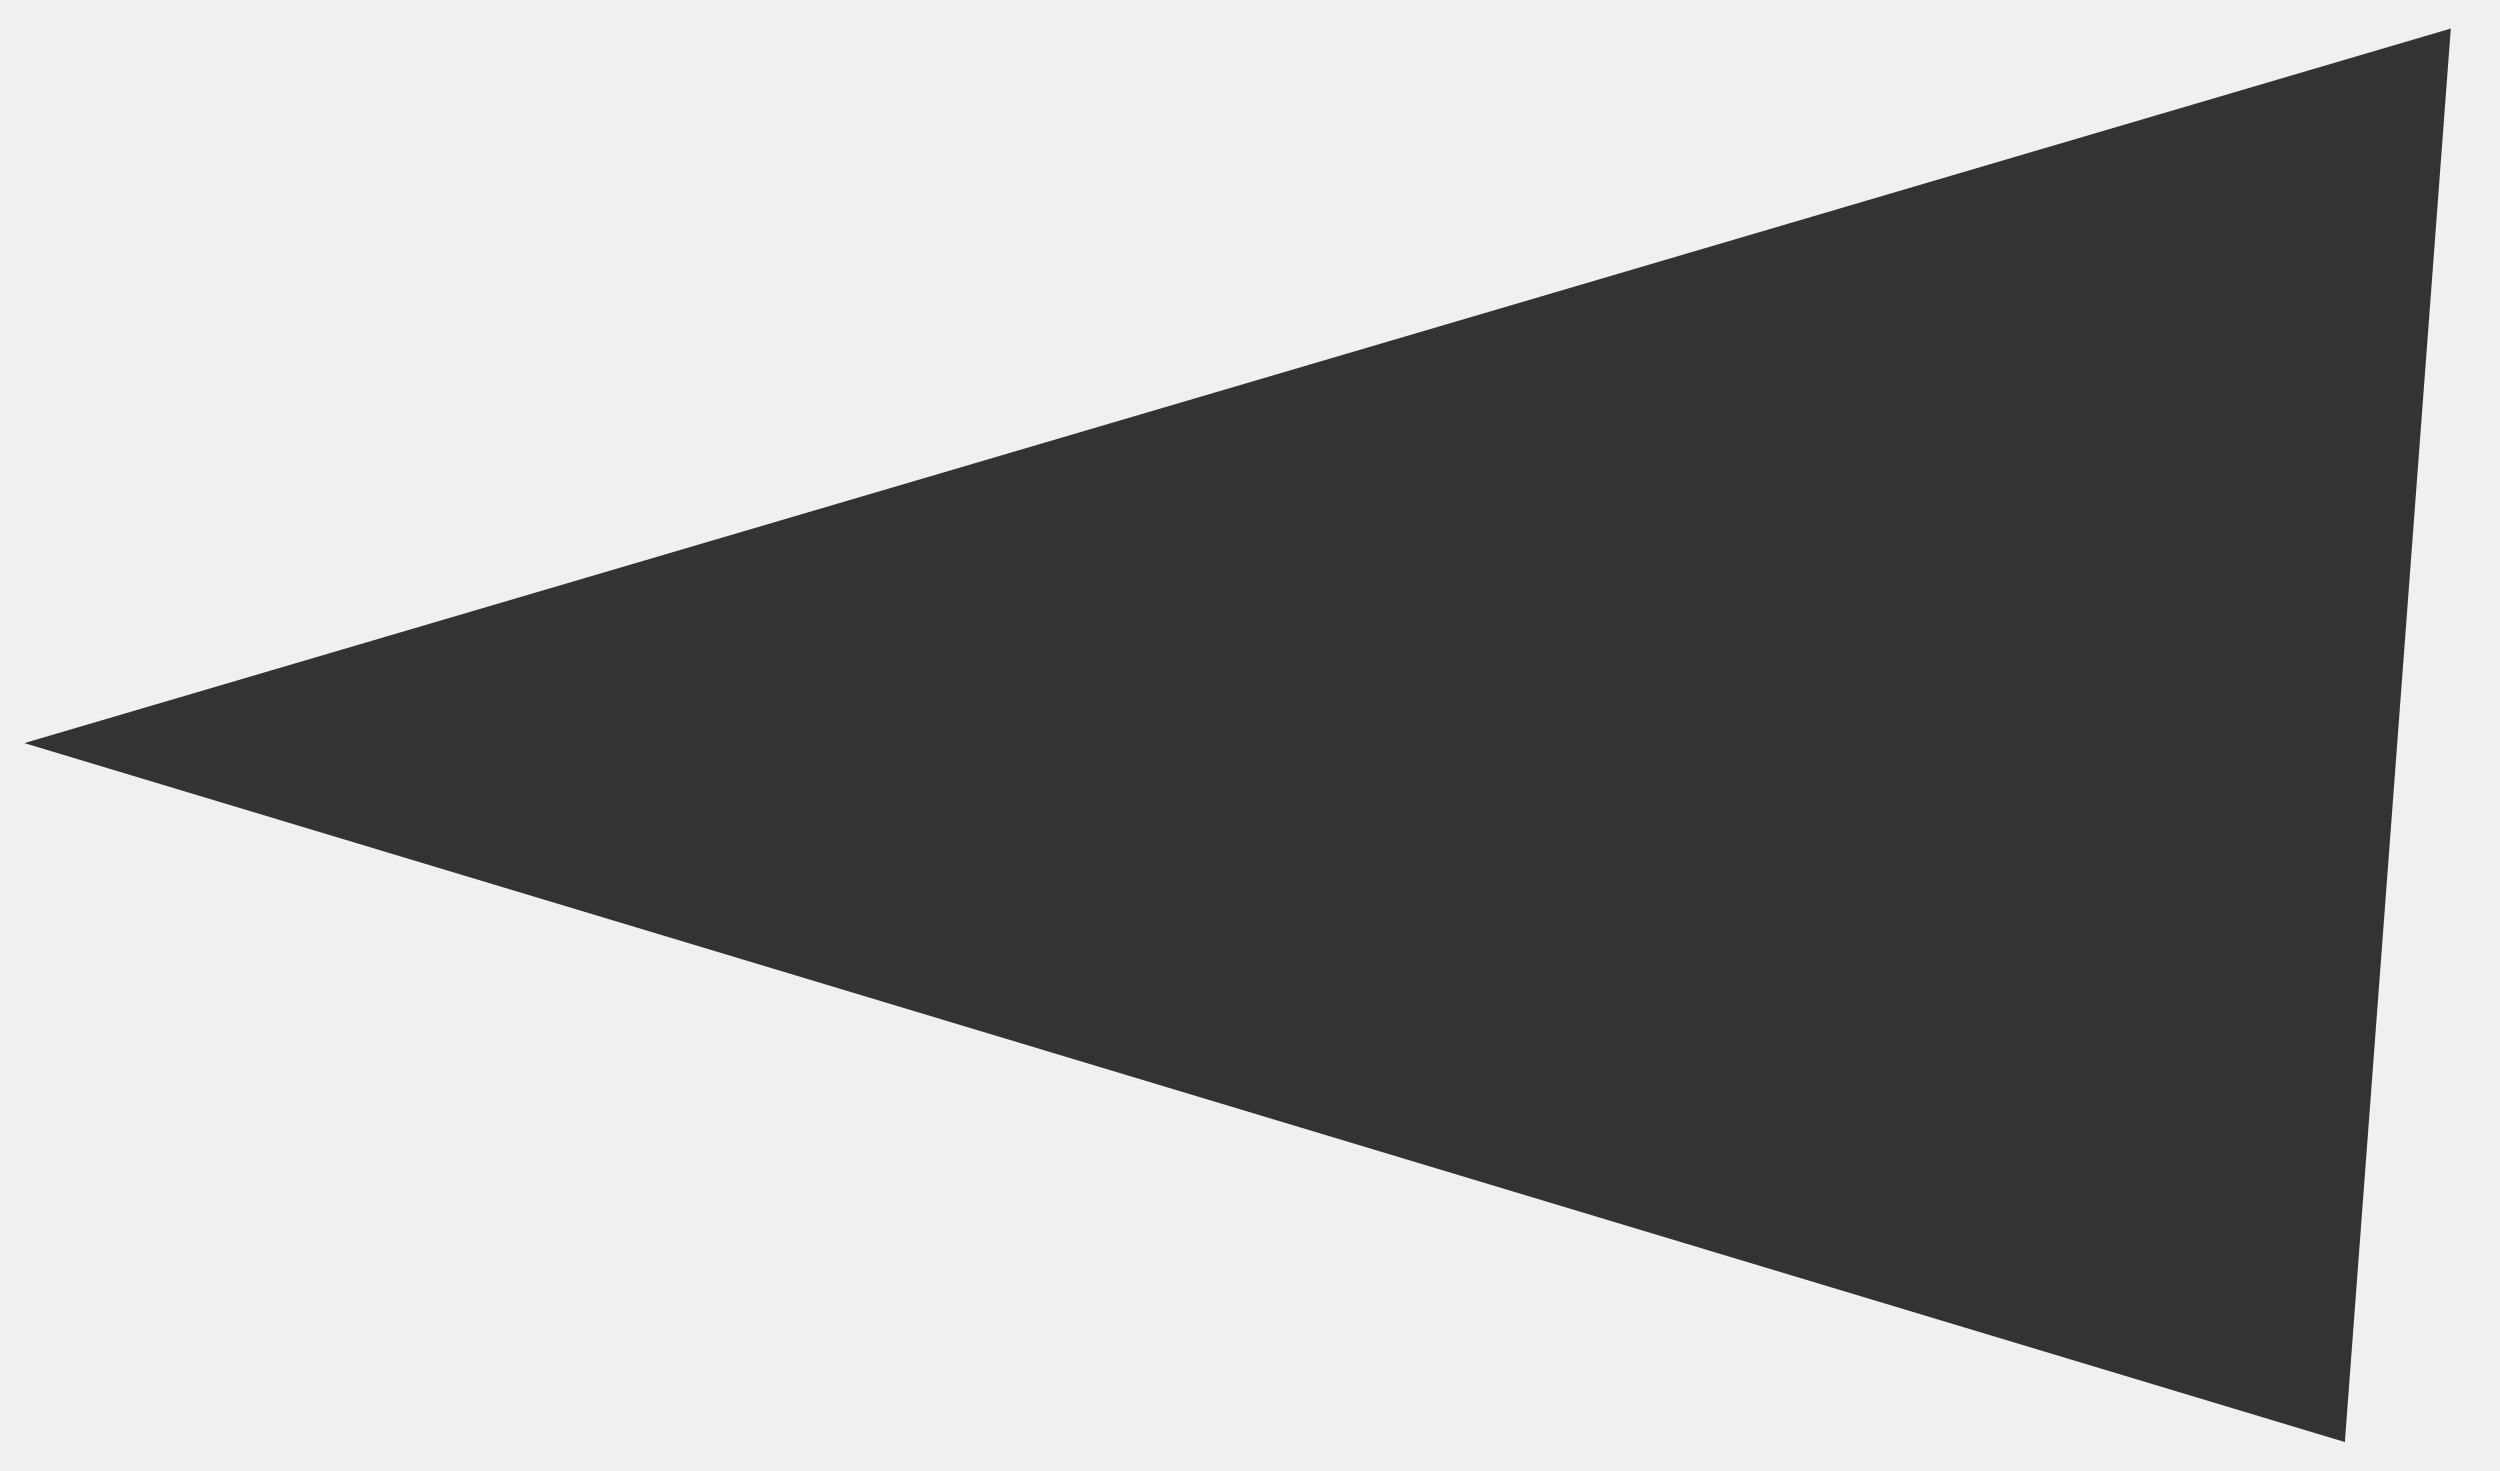
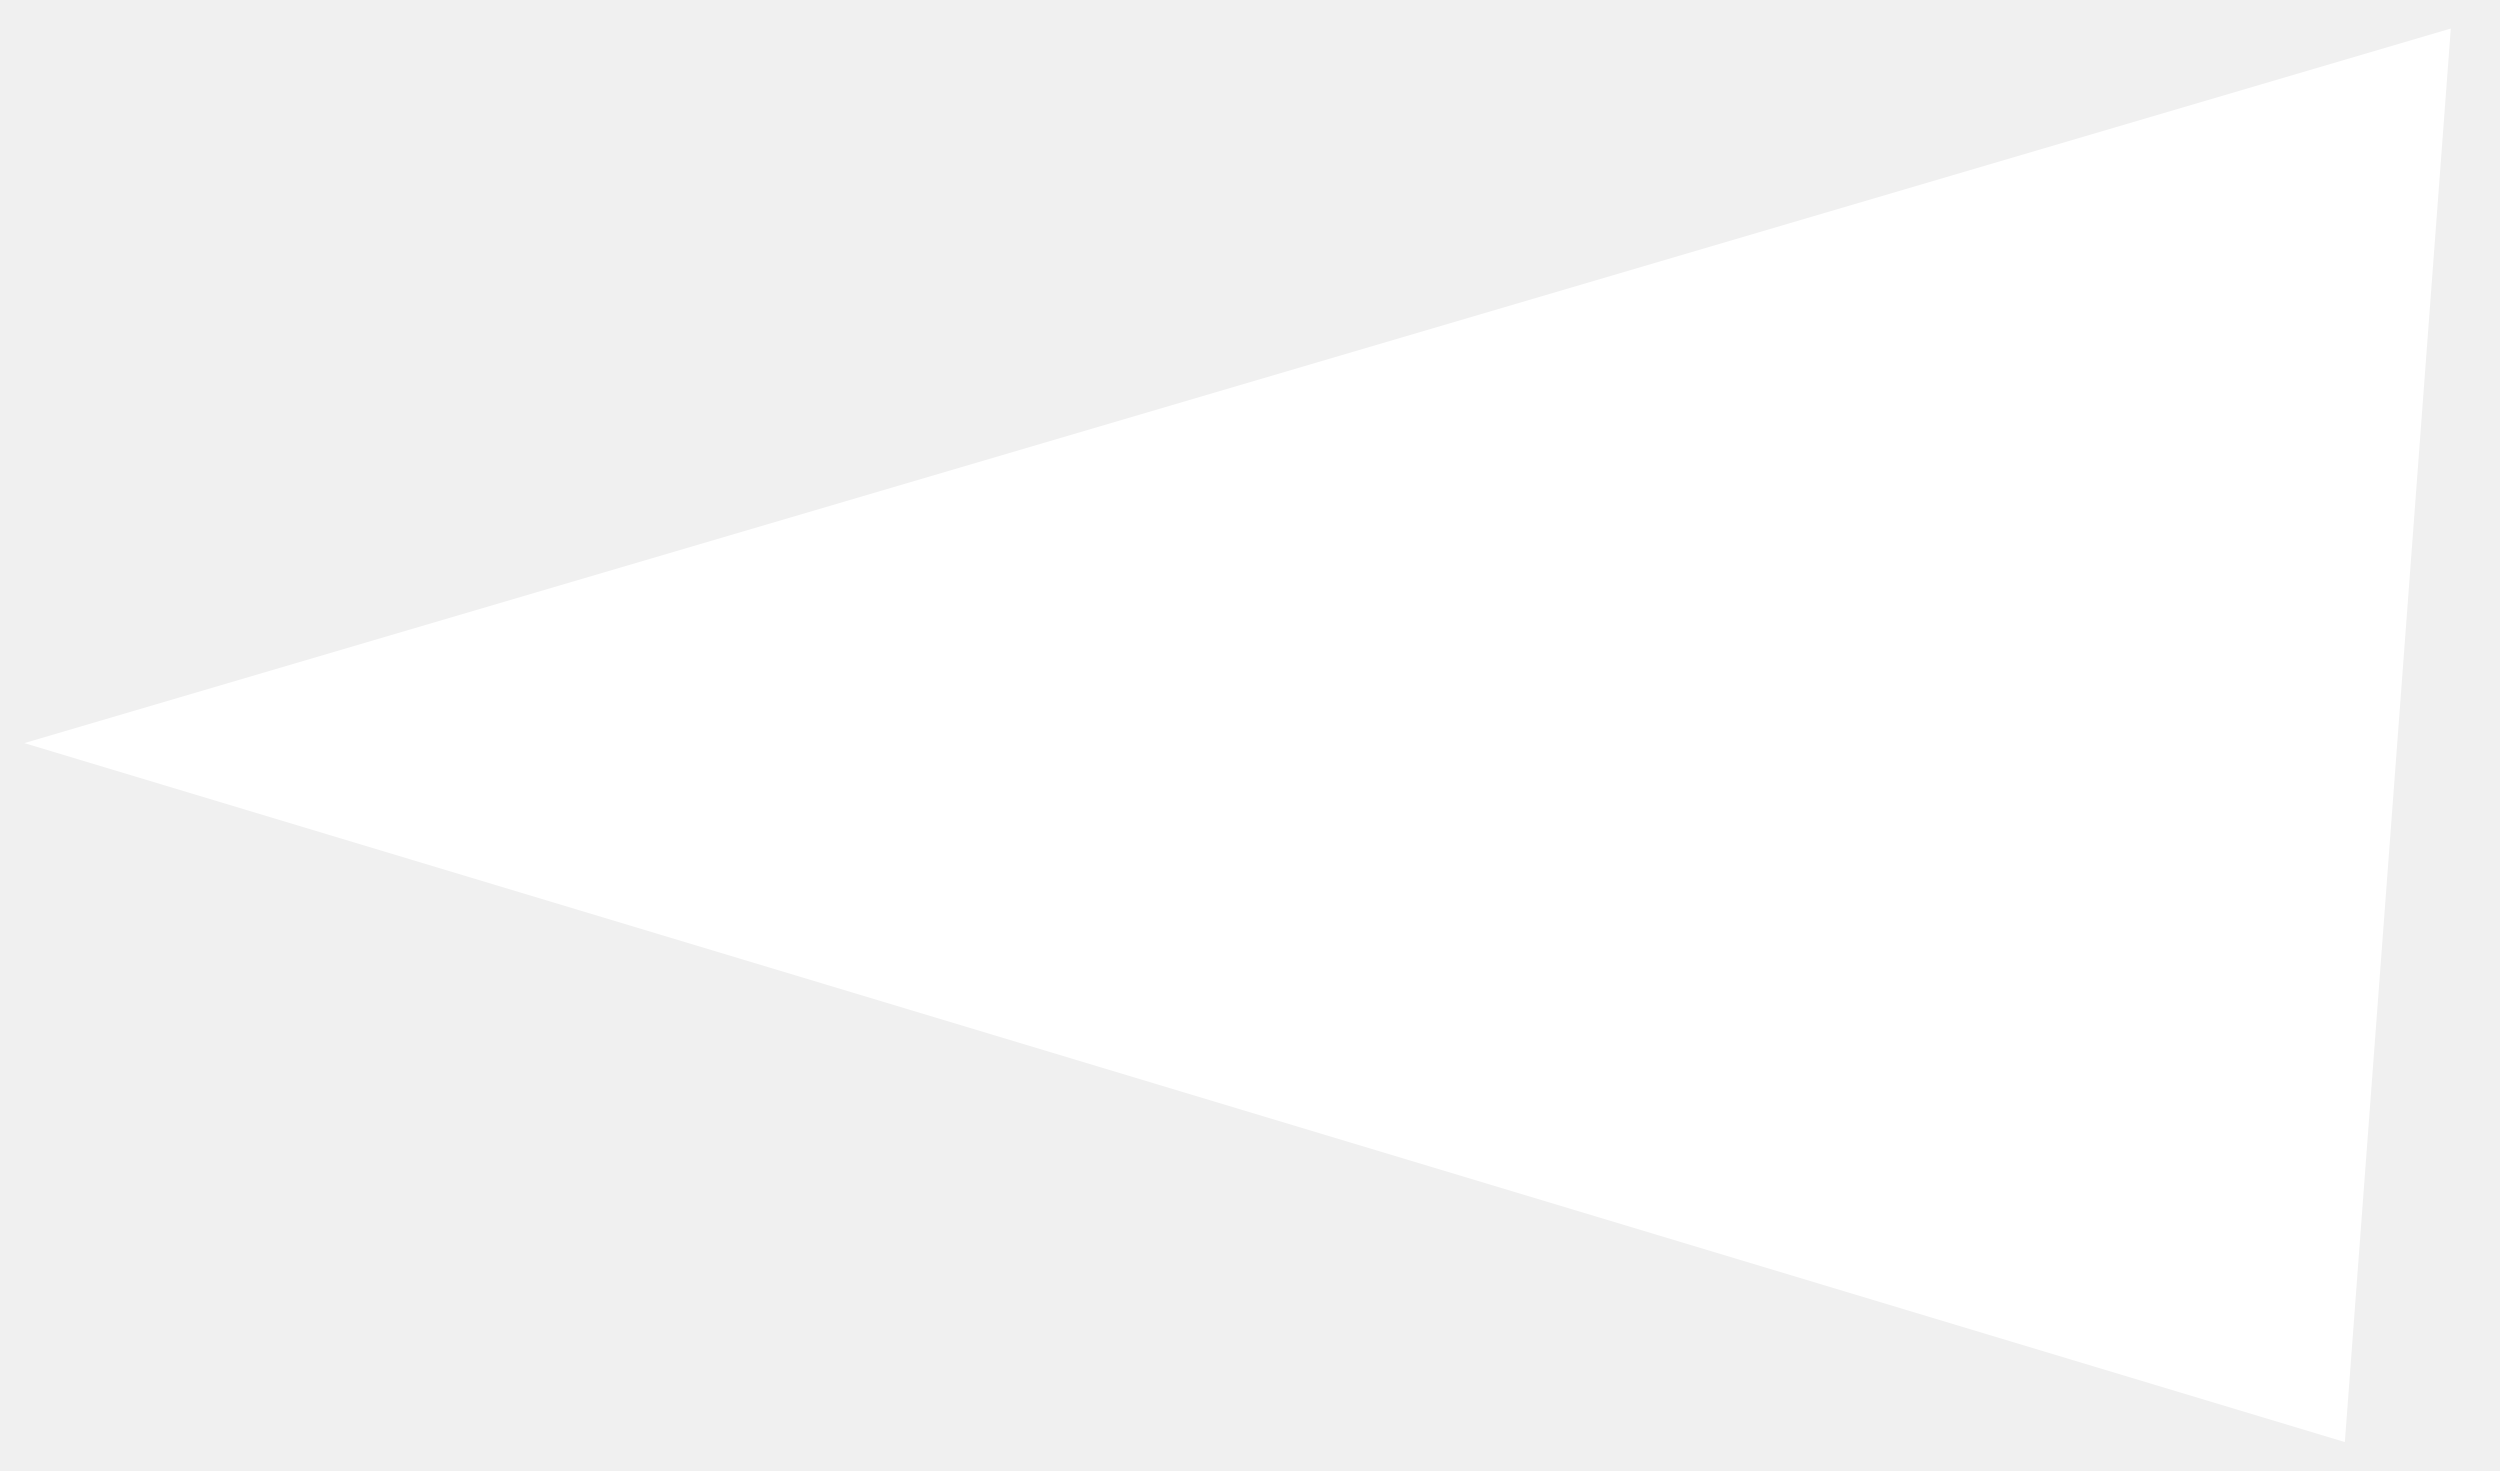
<svg xmlns="http://www.w3.org/2000/svg" viewBox="0 0 136 80" xml:space="preserve">
-   <path fill-rule="evenodd" clip-rule="evenodd" fill="#333333" d="M133.324,1.552l-132,38.873L127.56,78.448L133.324,1.552z" />
+   <path fill-rule="evenodd" clip-rule="evenodd" fill="#ffffff" d="M133.324,1.552l-132,38.873L127.56,78.448L133.324,1.552z" />
</svg>
